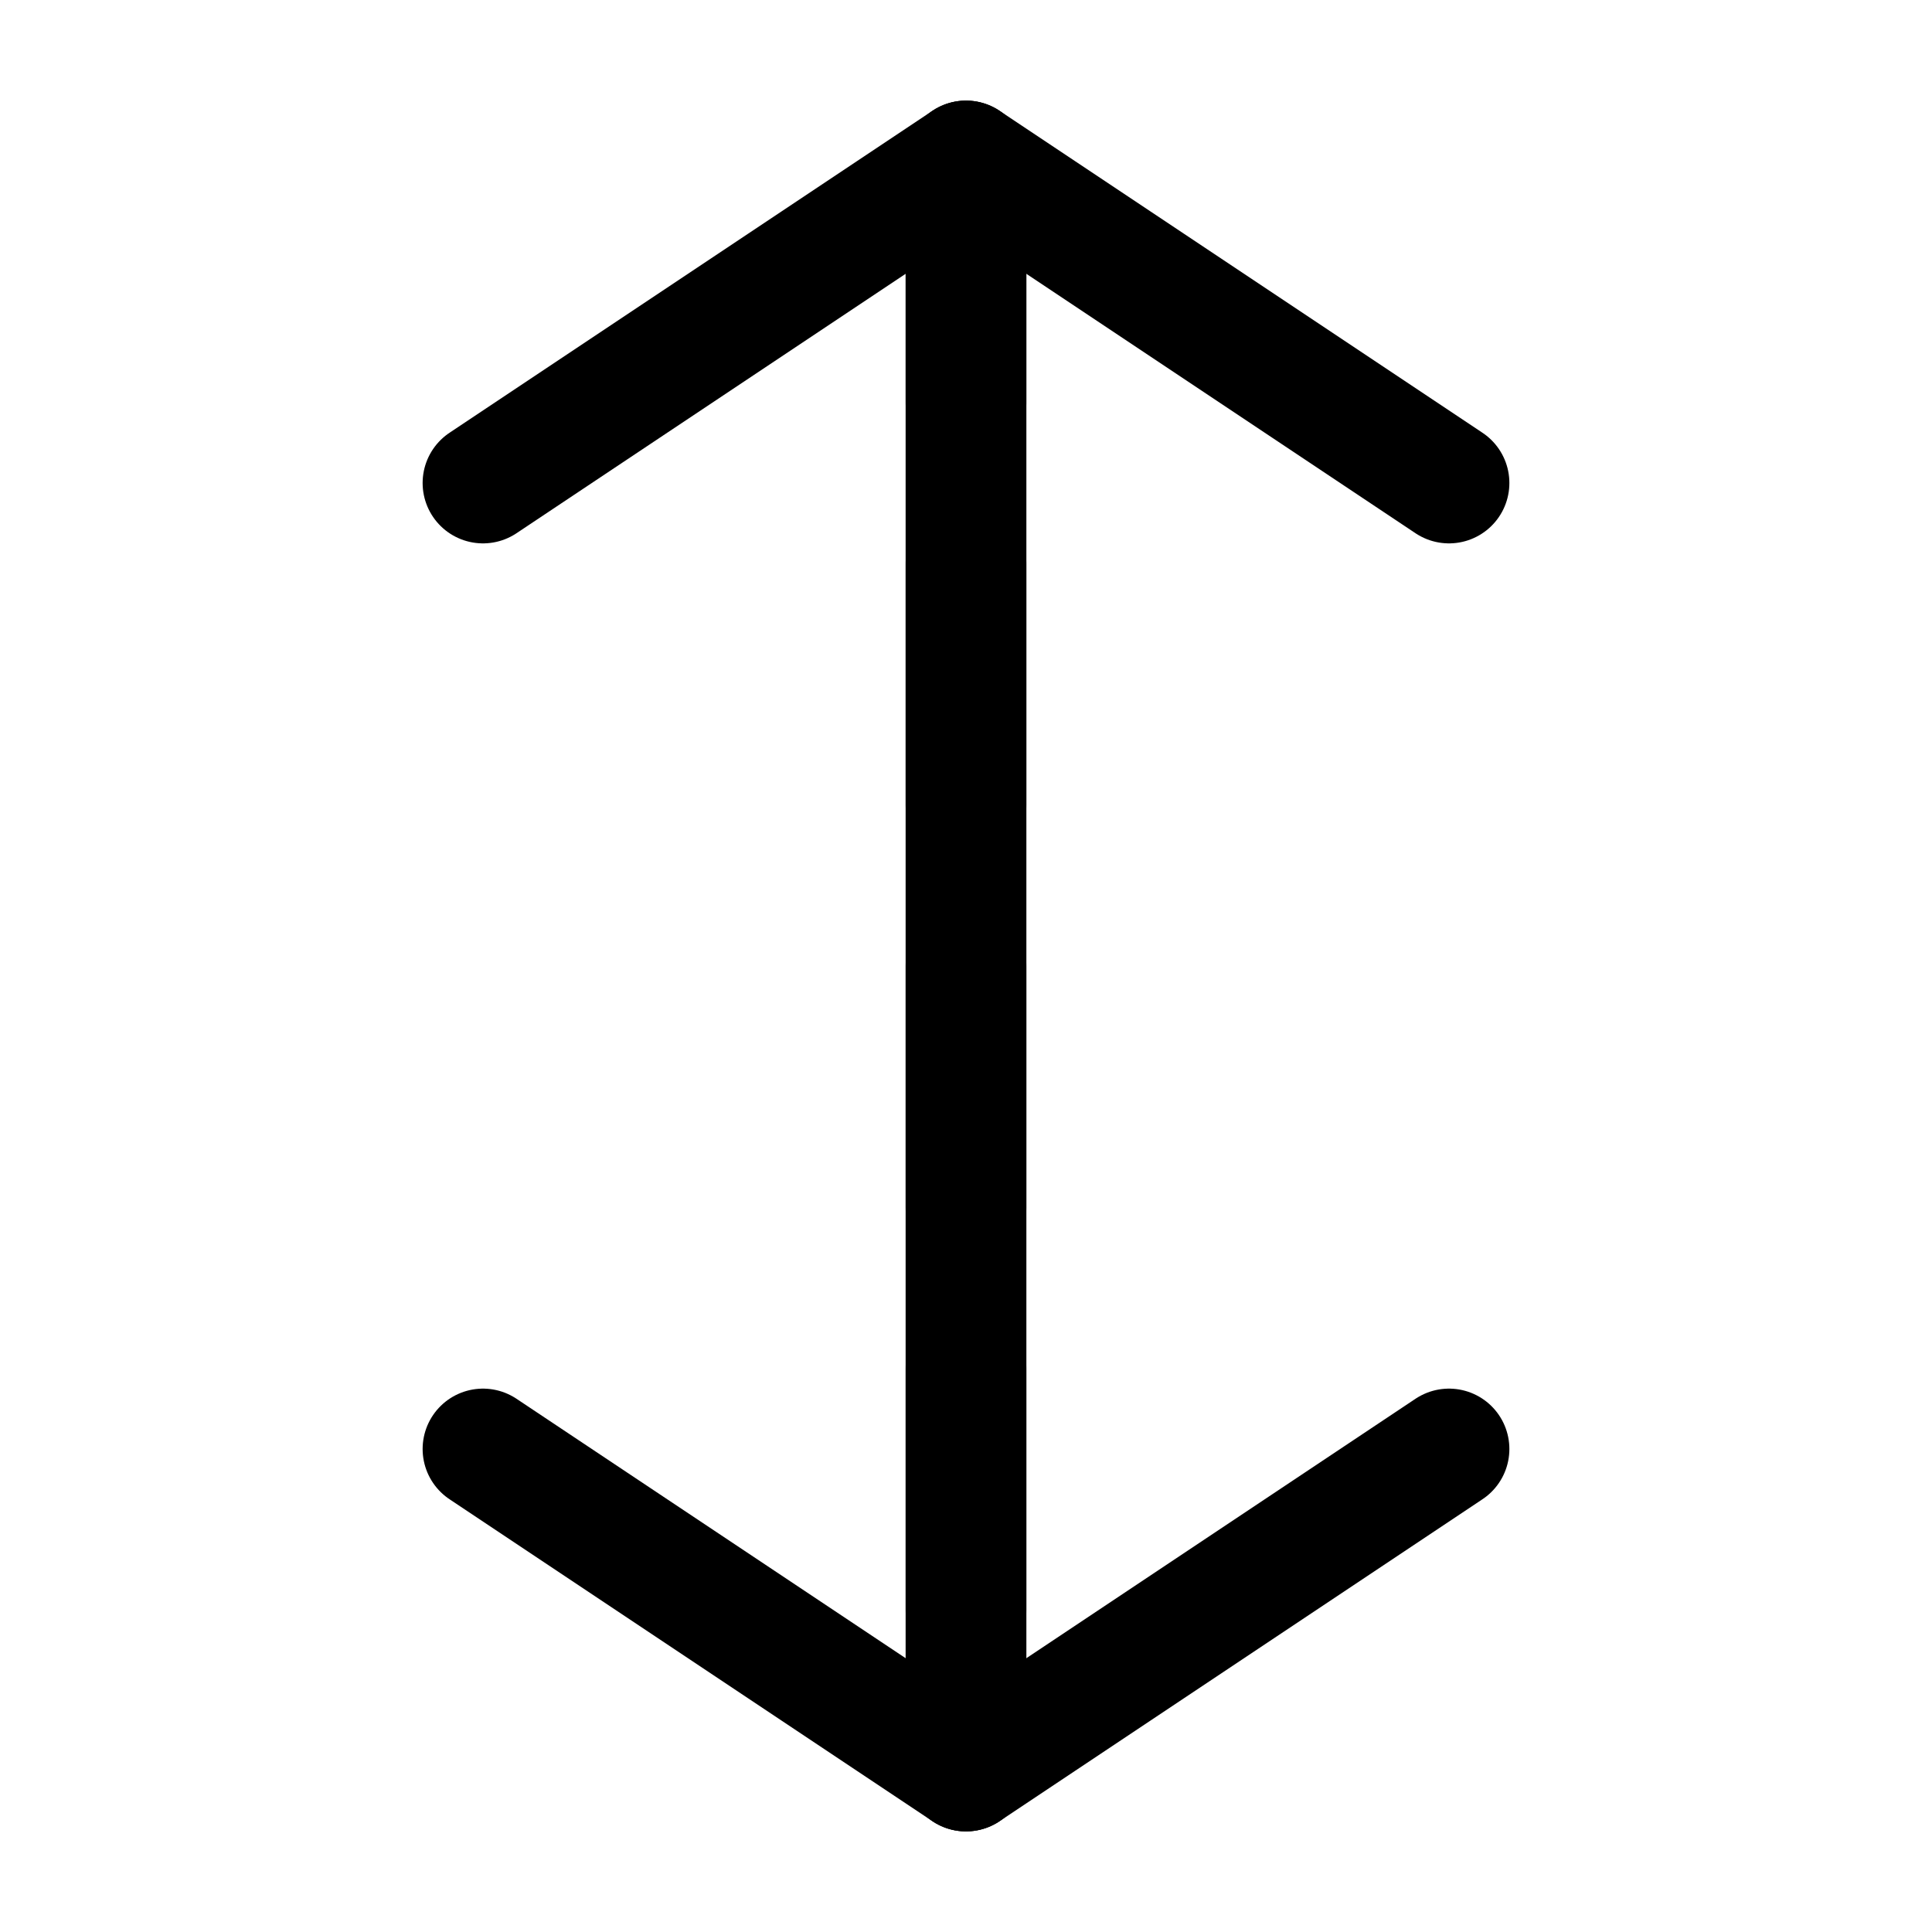
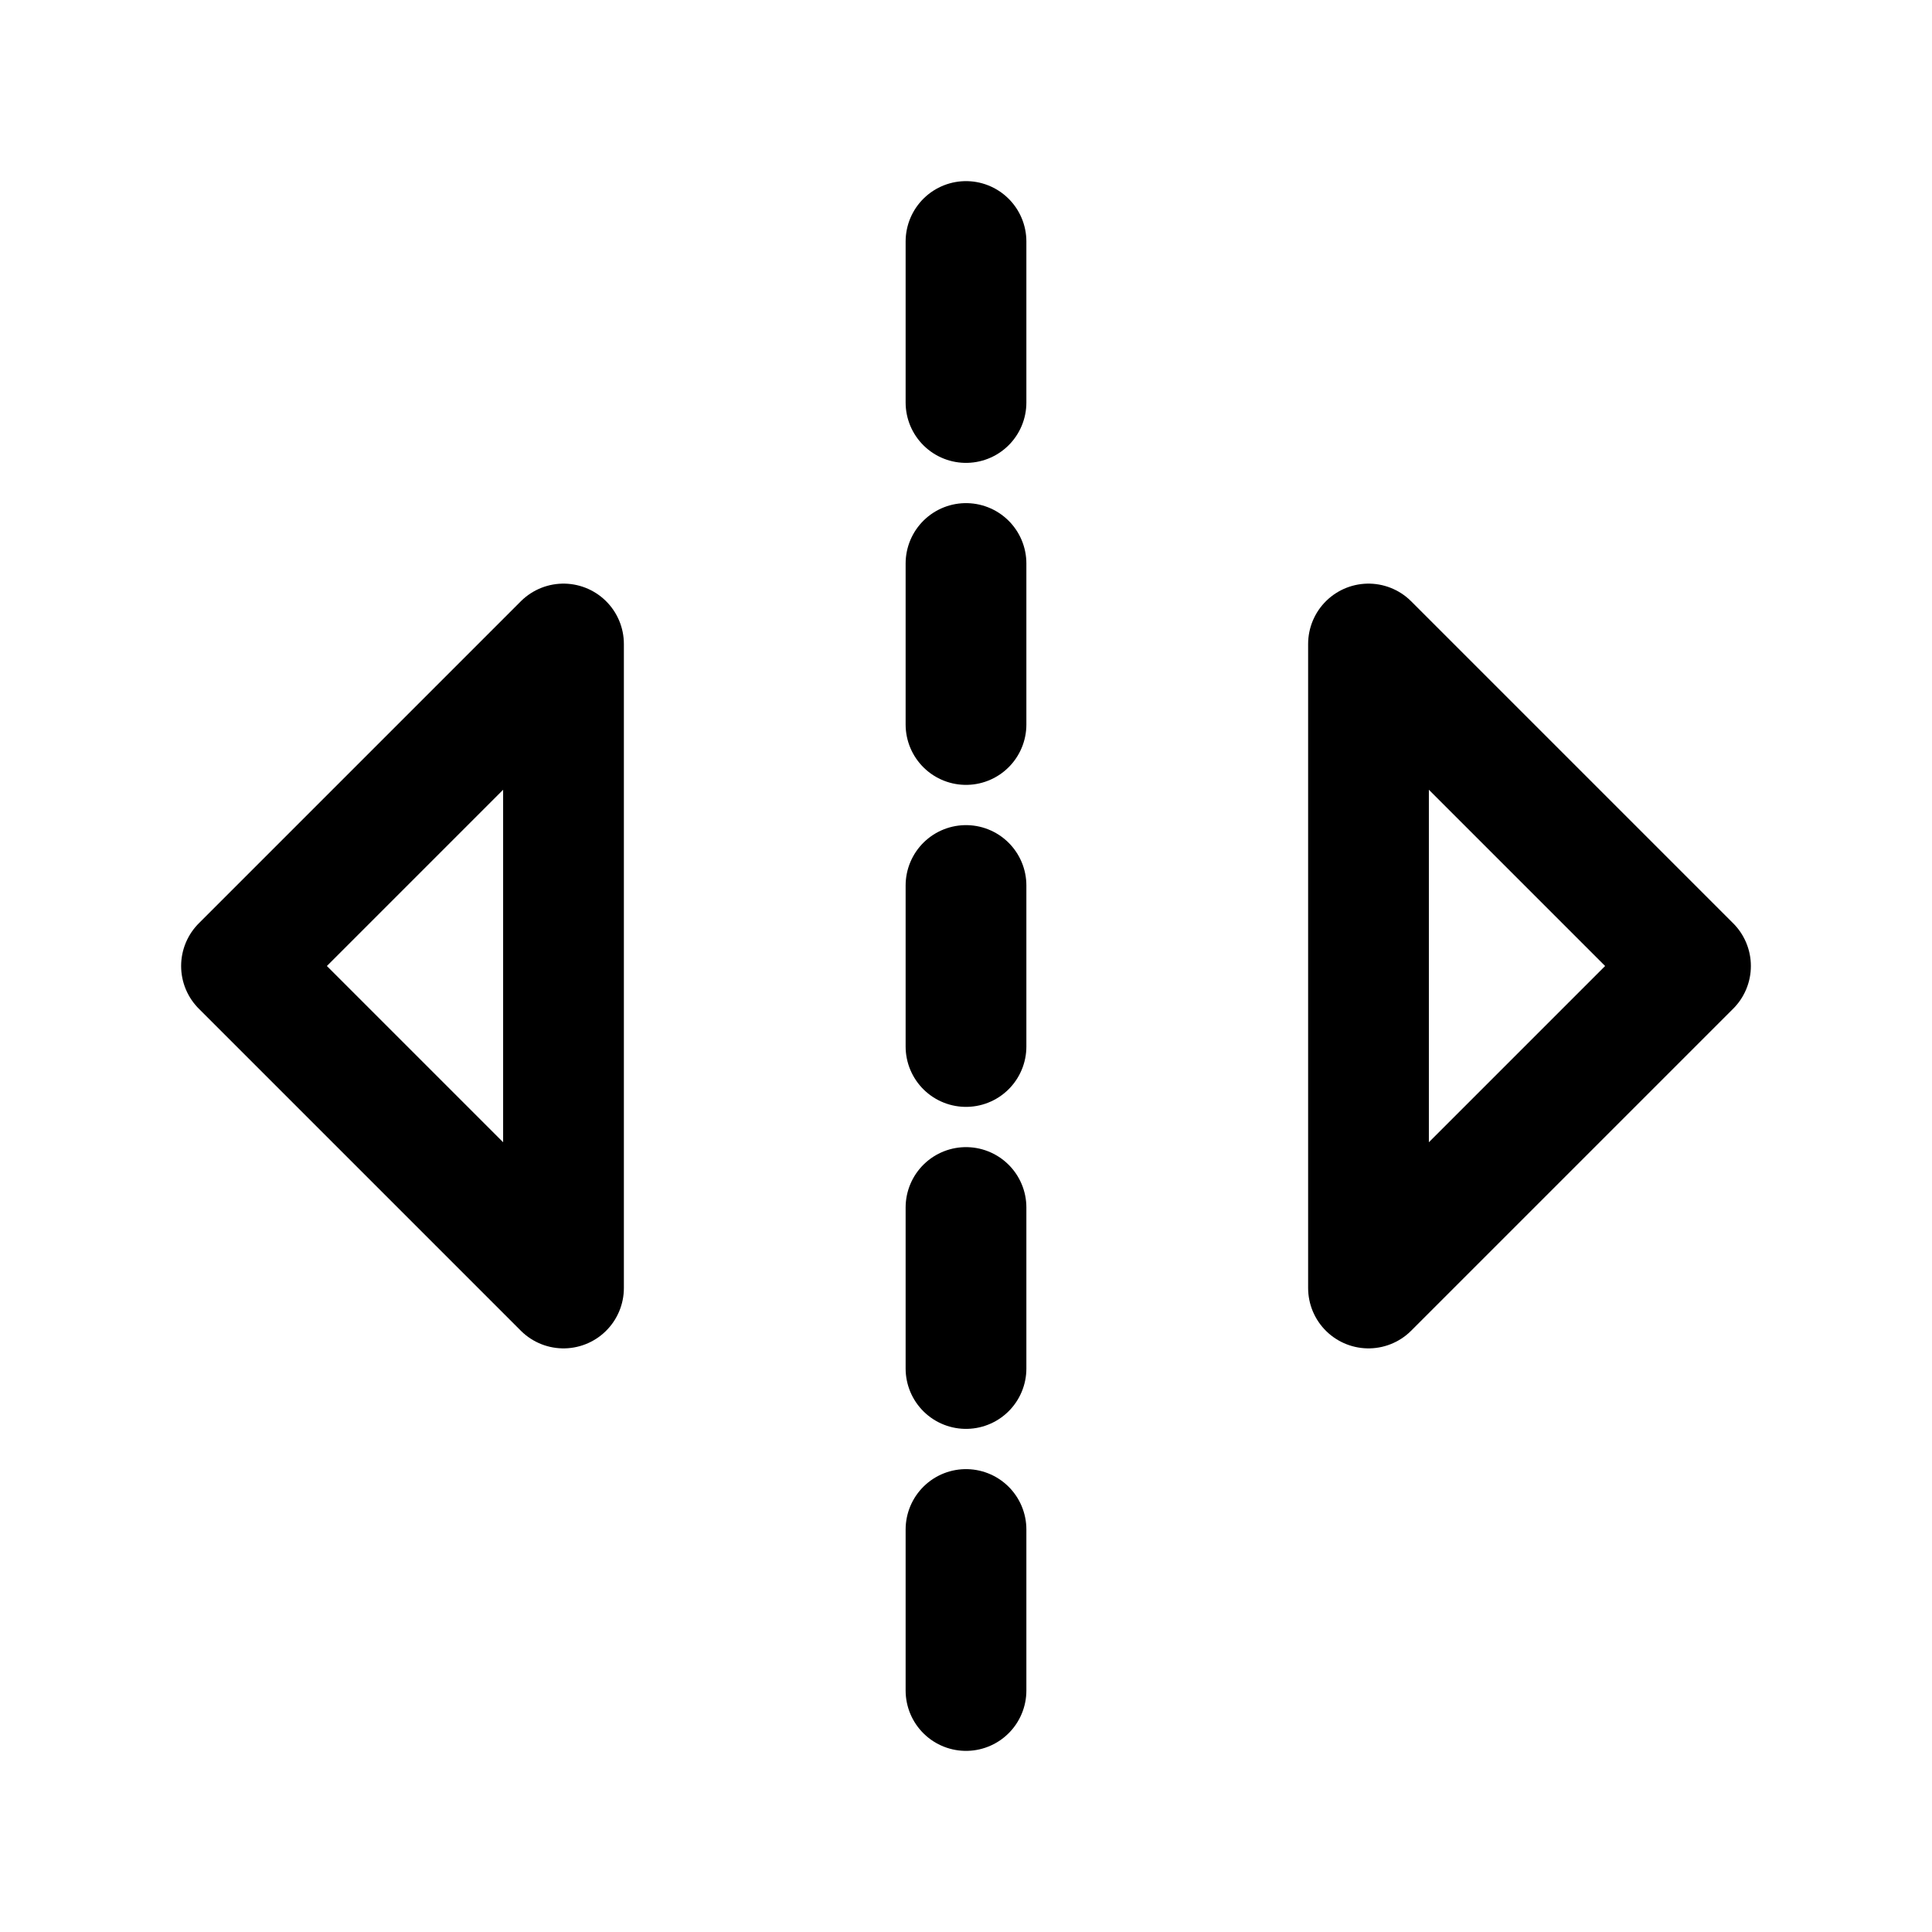
<svg xmlns="http://www.w3.org/2000/svg" viewBox="0 0 24 24" fill="none" stroke="currentColor" stroke-width="1.5" stroke-linecap="round" stroke-linejoin="round">
-   <line x1="12" y1="2" x2="12" y2="22" />
-   <path d="M6 6 L12 2 L18 6" />
-   <path d="M6 18 L12 22 L18 18" />
-   <line x1="12" y1="2" x2="12" y2="22" stroke-dasharray="3 2" opacity="0.5" />
+   <path d="M12 3V21" stroke-dasharray="2 2" />
+   <path d="M7 8L3 12L7 16V8Z" />
+   <path d="M17 8L21 12L17 16V8Z" />
</svg>
